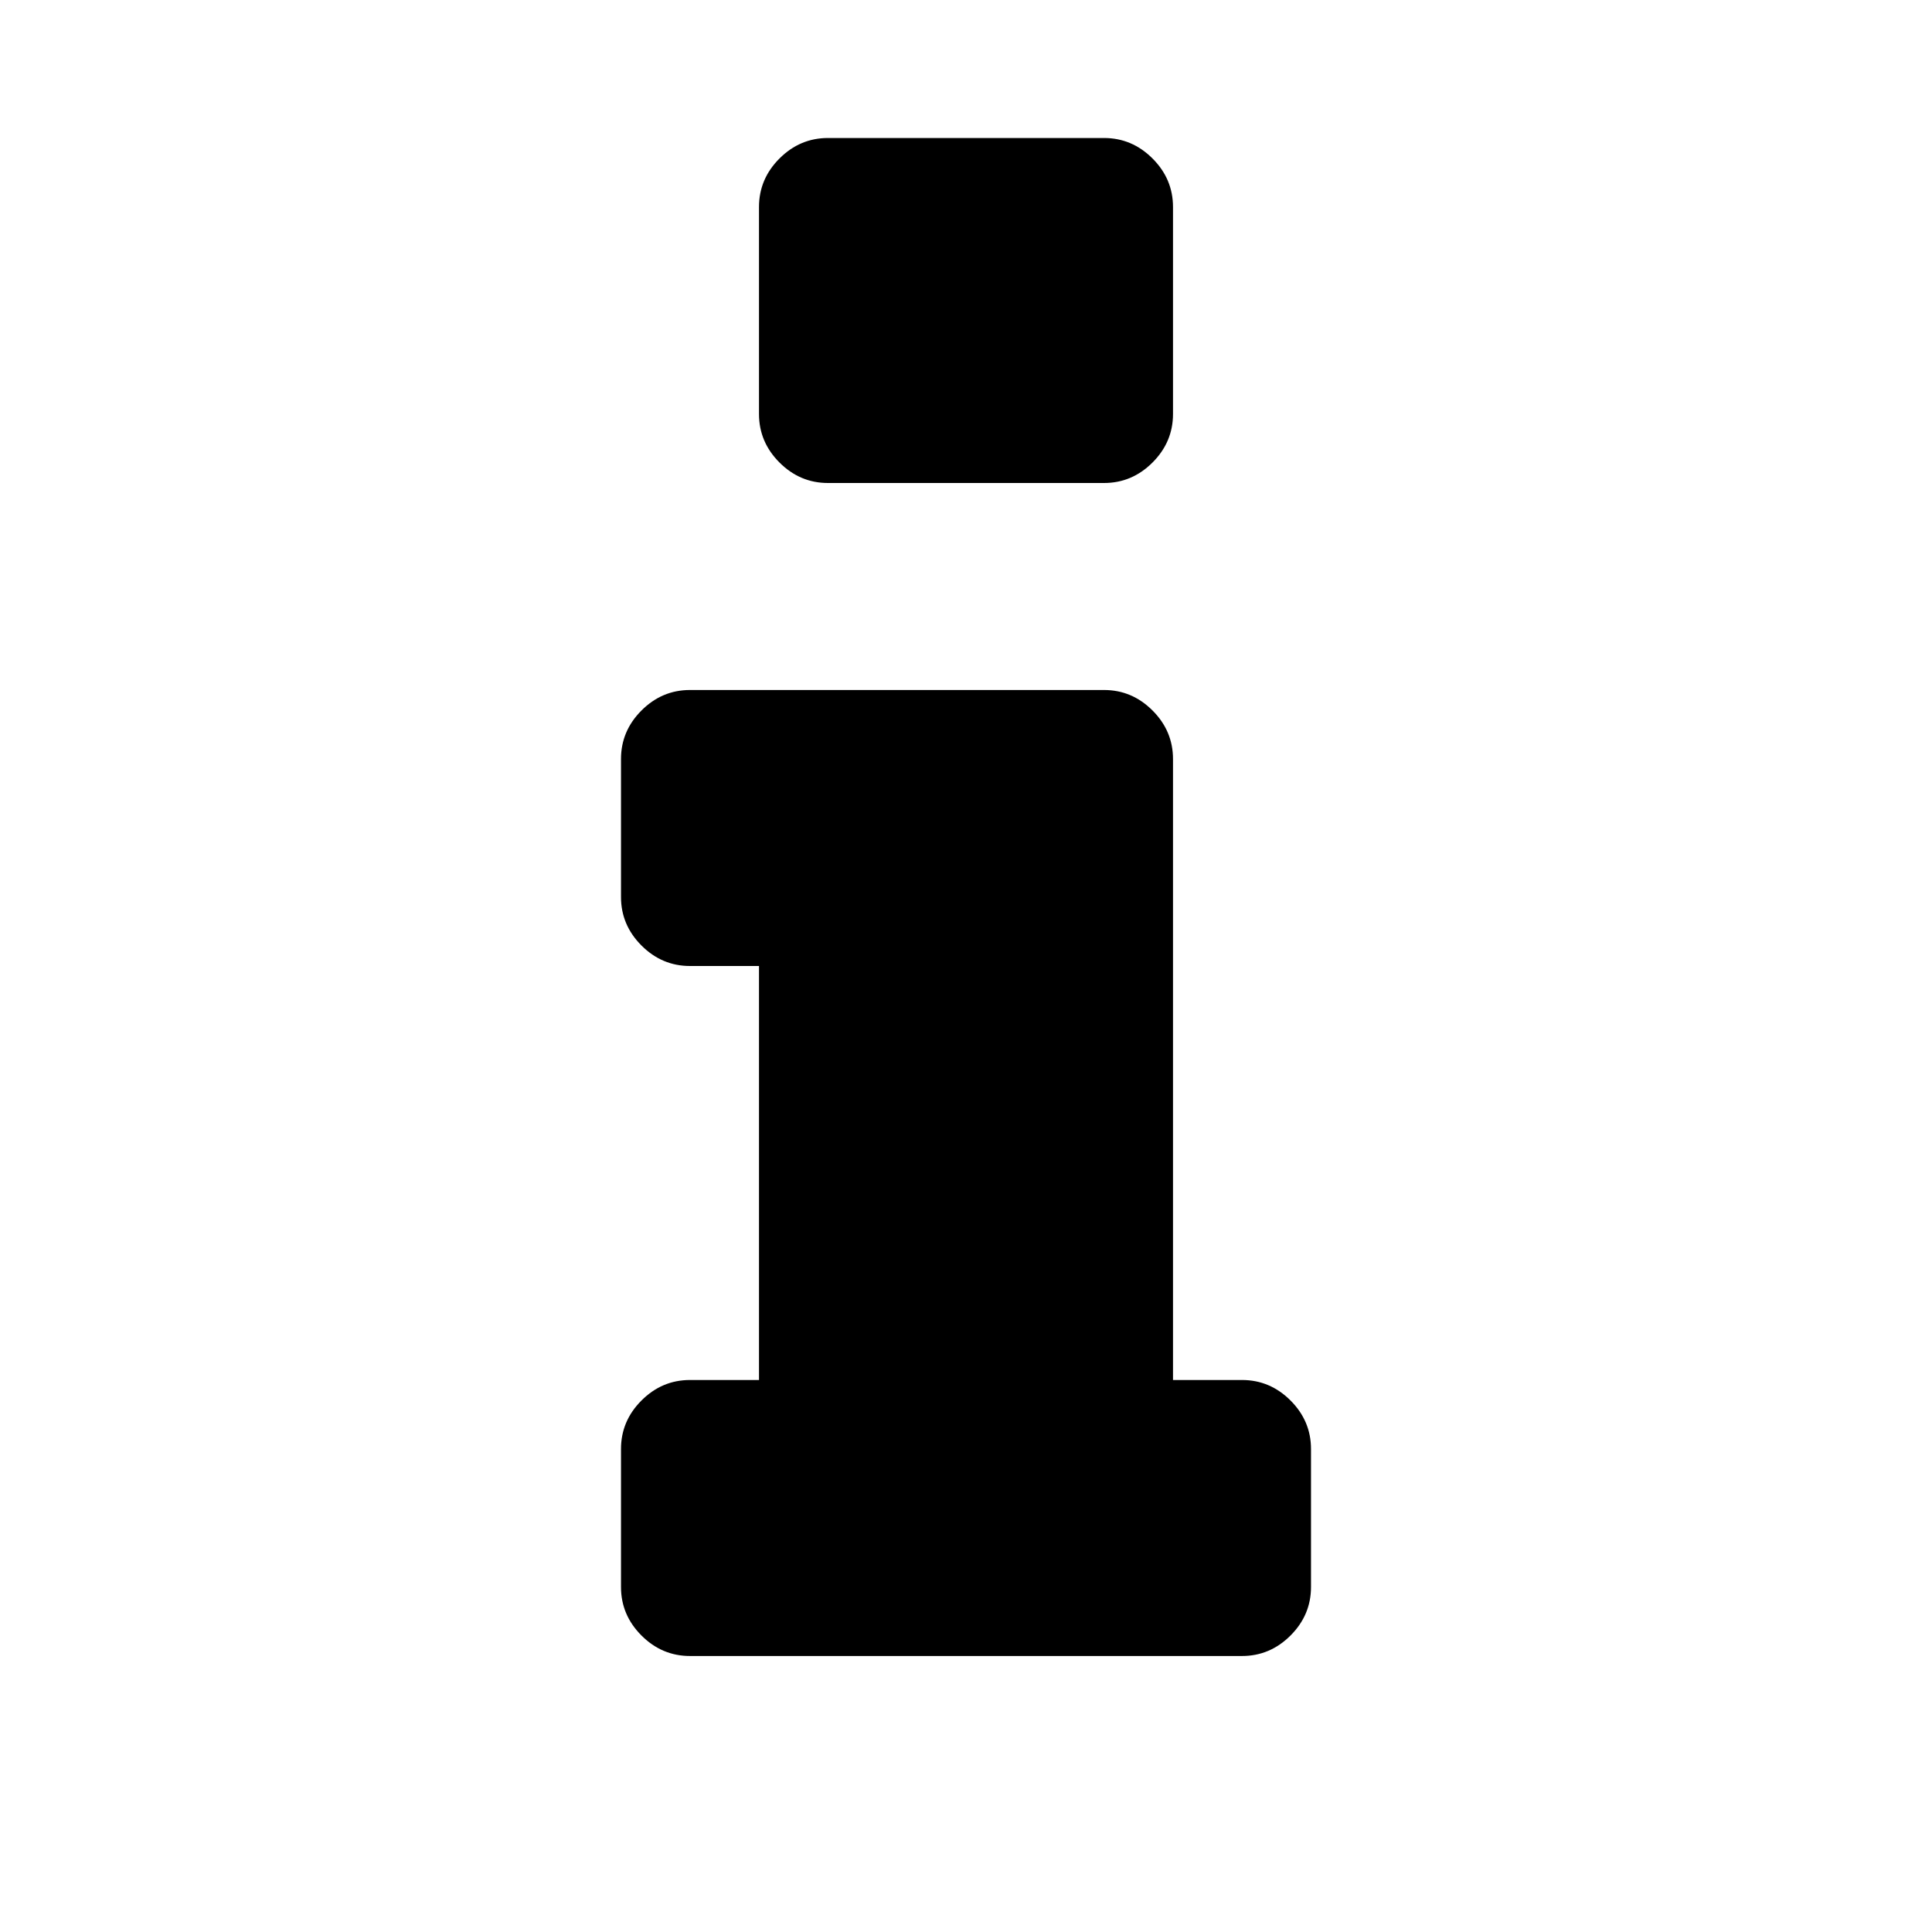
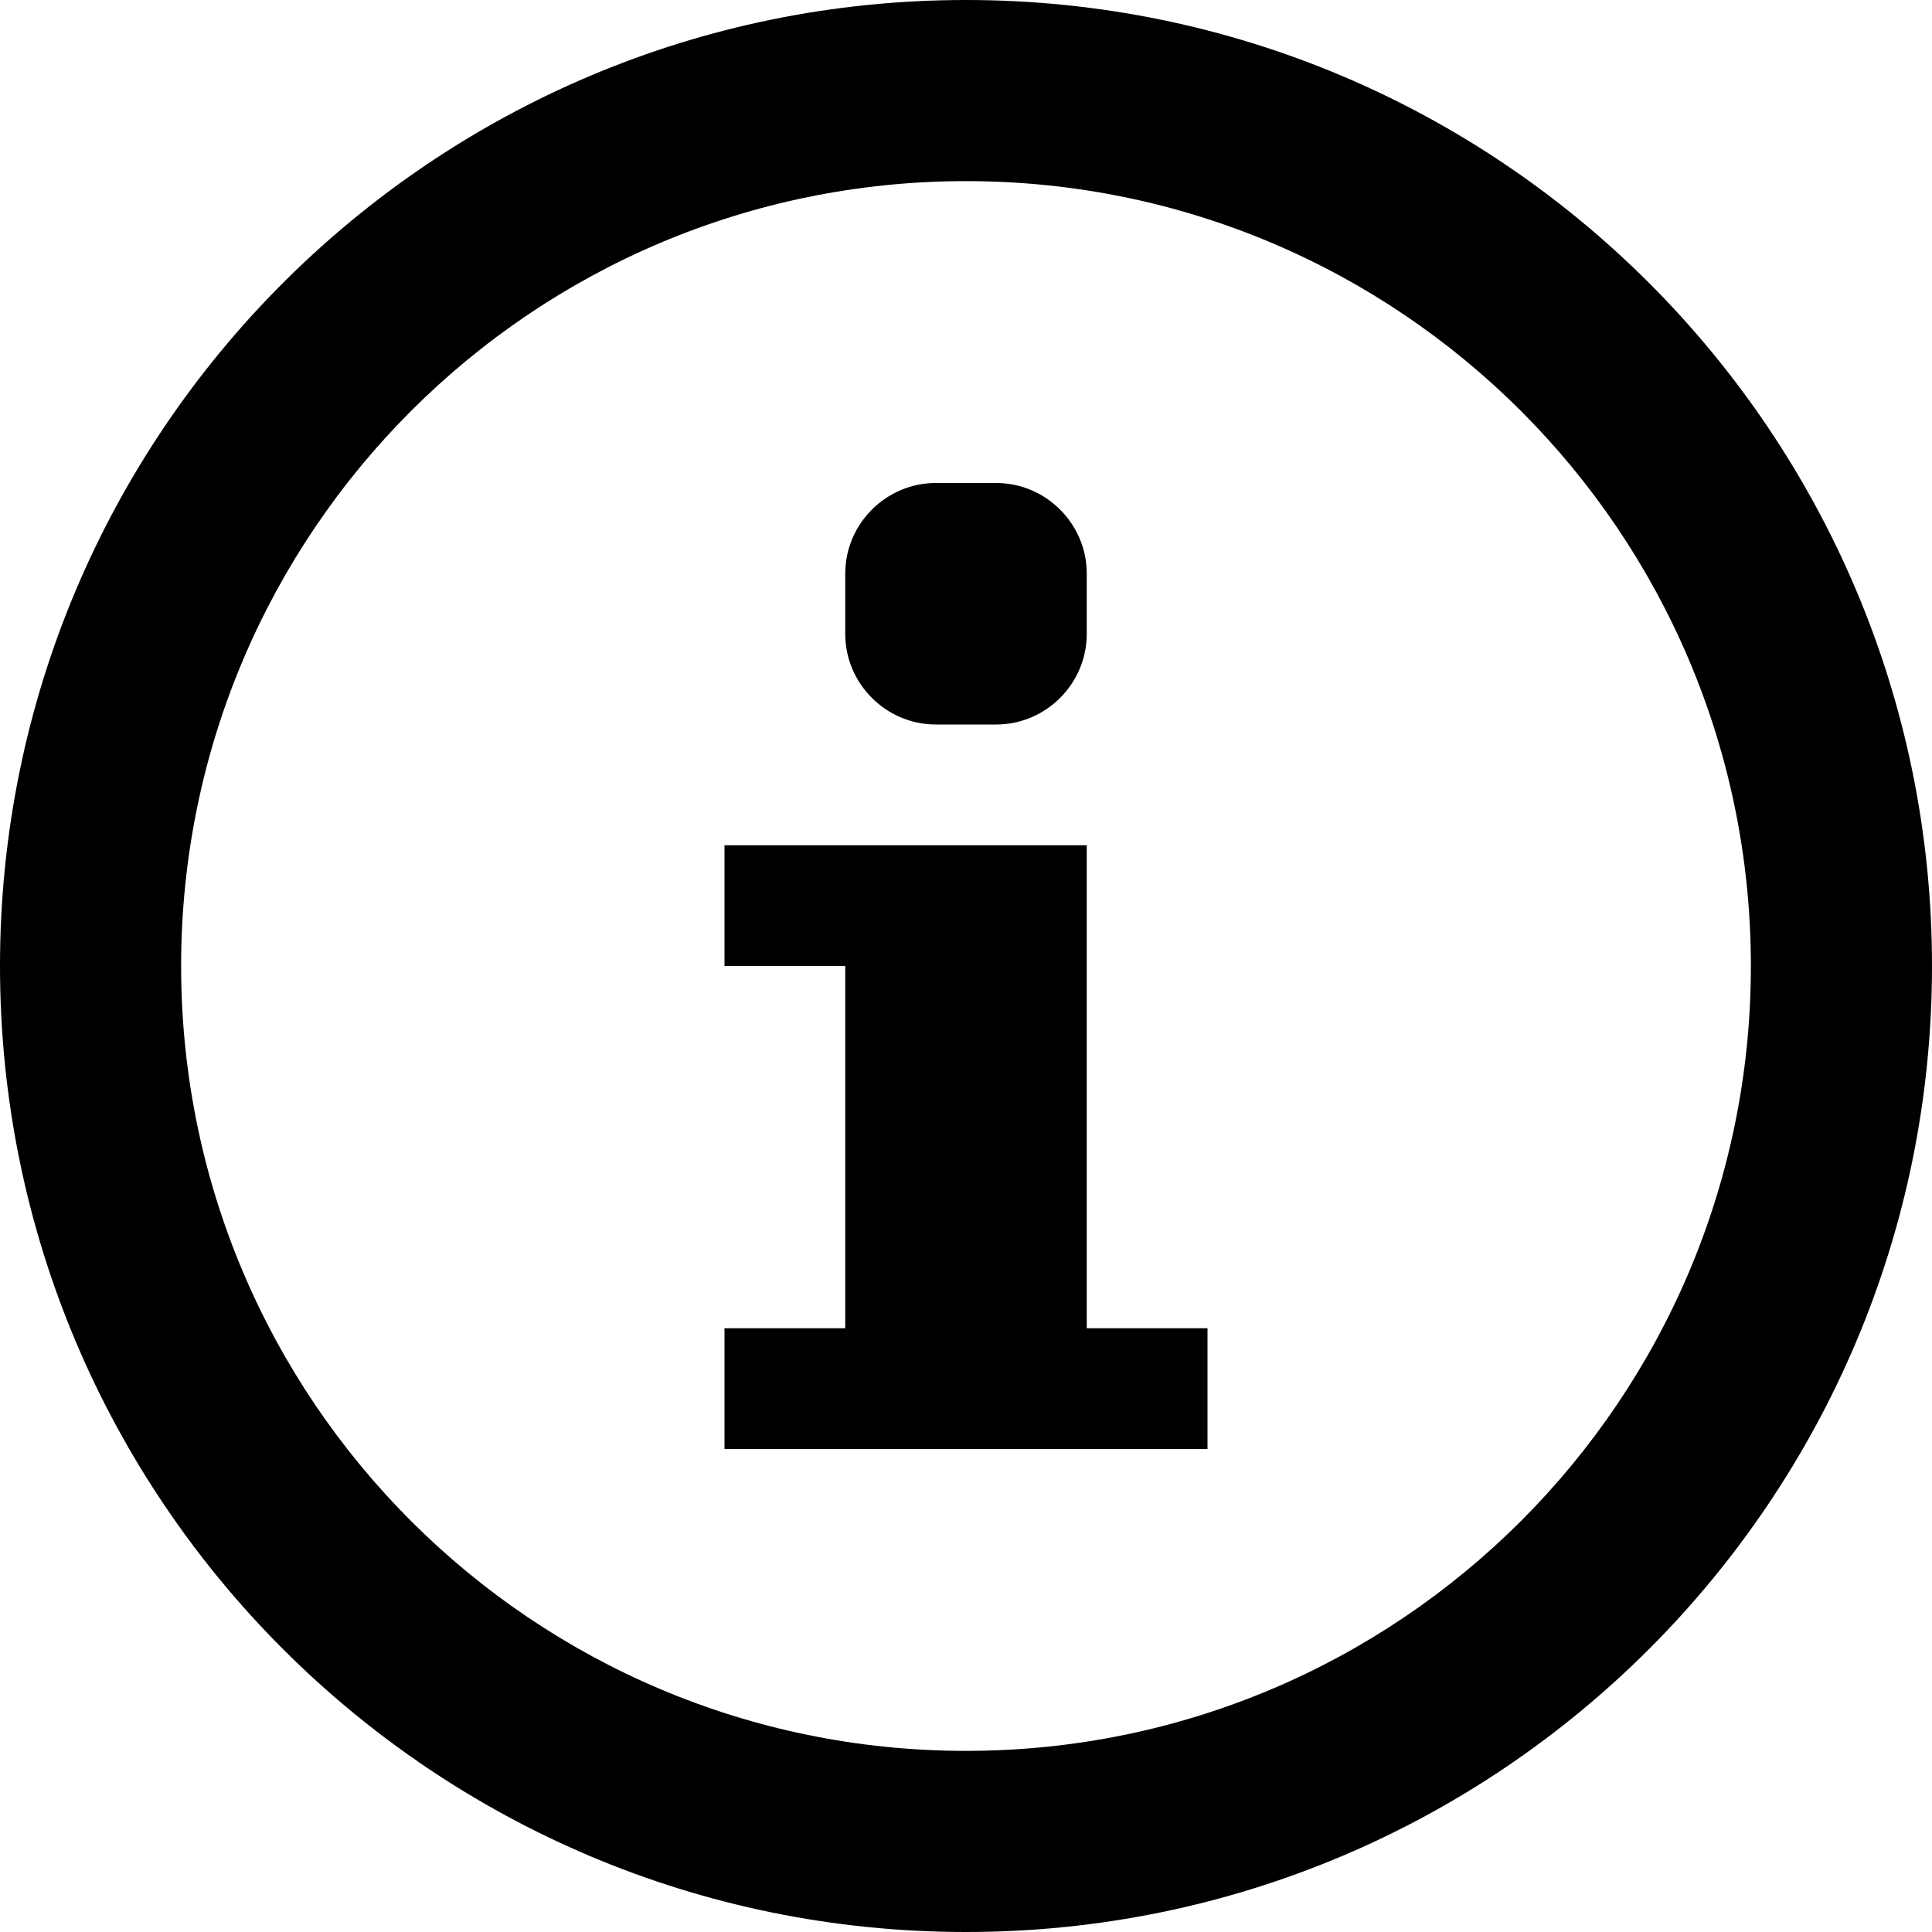
- <svg xmlns="http://www.w3.org/2000/svg" width="1792" height="1792" viewBox="0 0 1792 1792">
-   <path d="M1216 1344v128q0 26-19 45t-45 19h-512q-26 0-45-19t-19-45v-128q0-26 19-45t45-19h64v-384h-64q-26 0-45-19t-19-45v-128q0-26 19-45t45-19h384q26 0 45 19t19 45v576h64q26 0 45 19t19 45zm-128-1152v192q0 26-19 45t-45 19h-256q-26 0-45-19t-19-45v-192q0-26 19-45t45-19h256q26 0 45 19t19 45z" />
+ <svg xmlns="http://www.w3.org/2000/svg" version="1.1" width="16" height="16" viewBox="0 0 16 16">
+   <path fill="#000000" d="M7 4.75c0-0.412 0.338-0.75 0.75-0.75h0.5c0.412 0 0.75 0.338 0.75 0.75v0.5c0 0.412-0.338 0.75-0.75 0.75h-0.5c-0.412 0-0.75-0.338-0.75-0.75v-0.5z" />
+   <path fill="#000000" d="M10 12h-4v-1h1v-3h-1v-1h3v4h1z" />
+   <path fill="#000000" d="M8 0c-4.418 0-8 3.582-8 8s3.582 8 8 8 8-3.582 8-8-3.582-8-8-8zM8 14.5c-3.59 0-6.5-2.91-6.5-6.5s2.91-6.5 6.5-6.5 6.5 2.91 6.5 6.5-2.91 6.5-6.5 6.5z" />
</svg>
